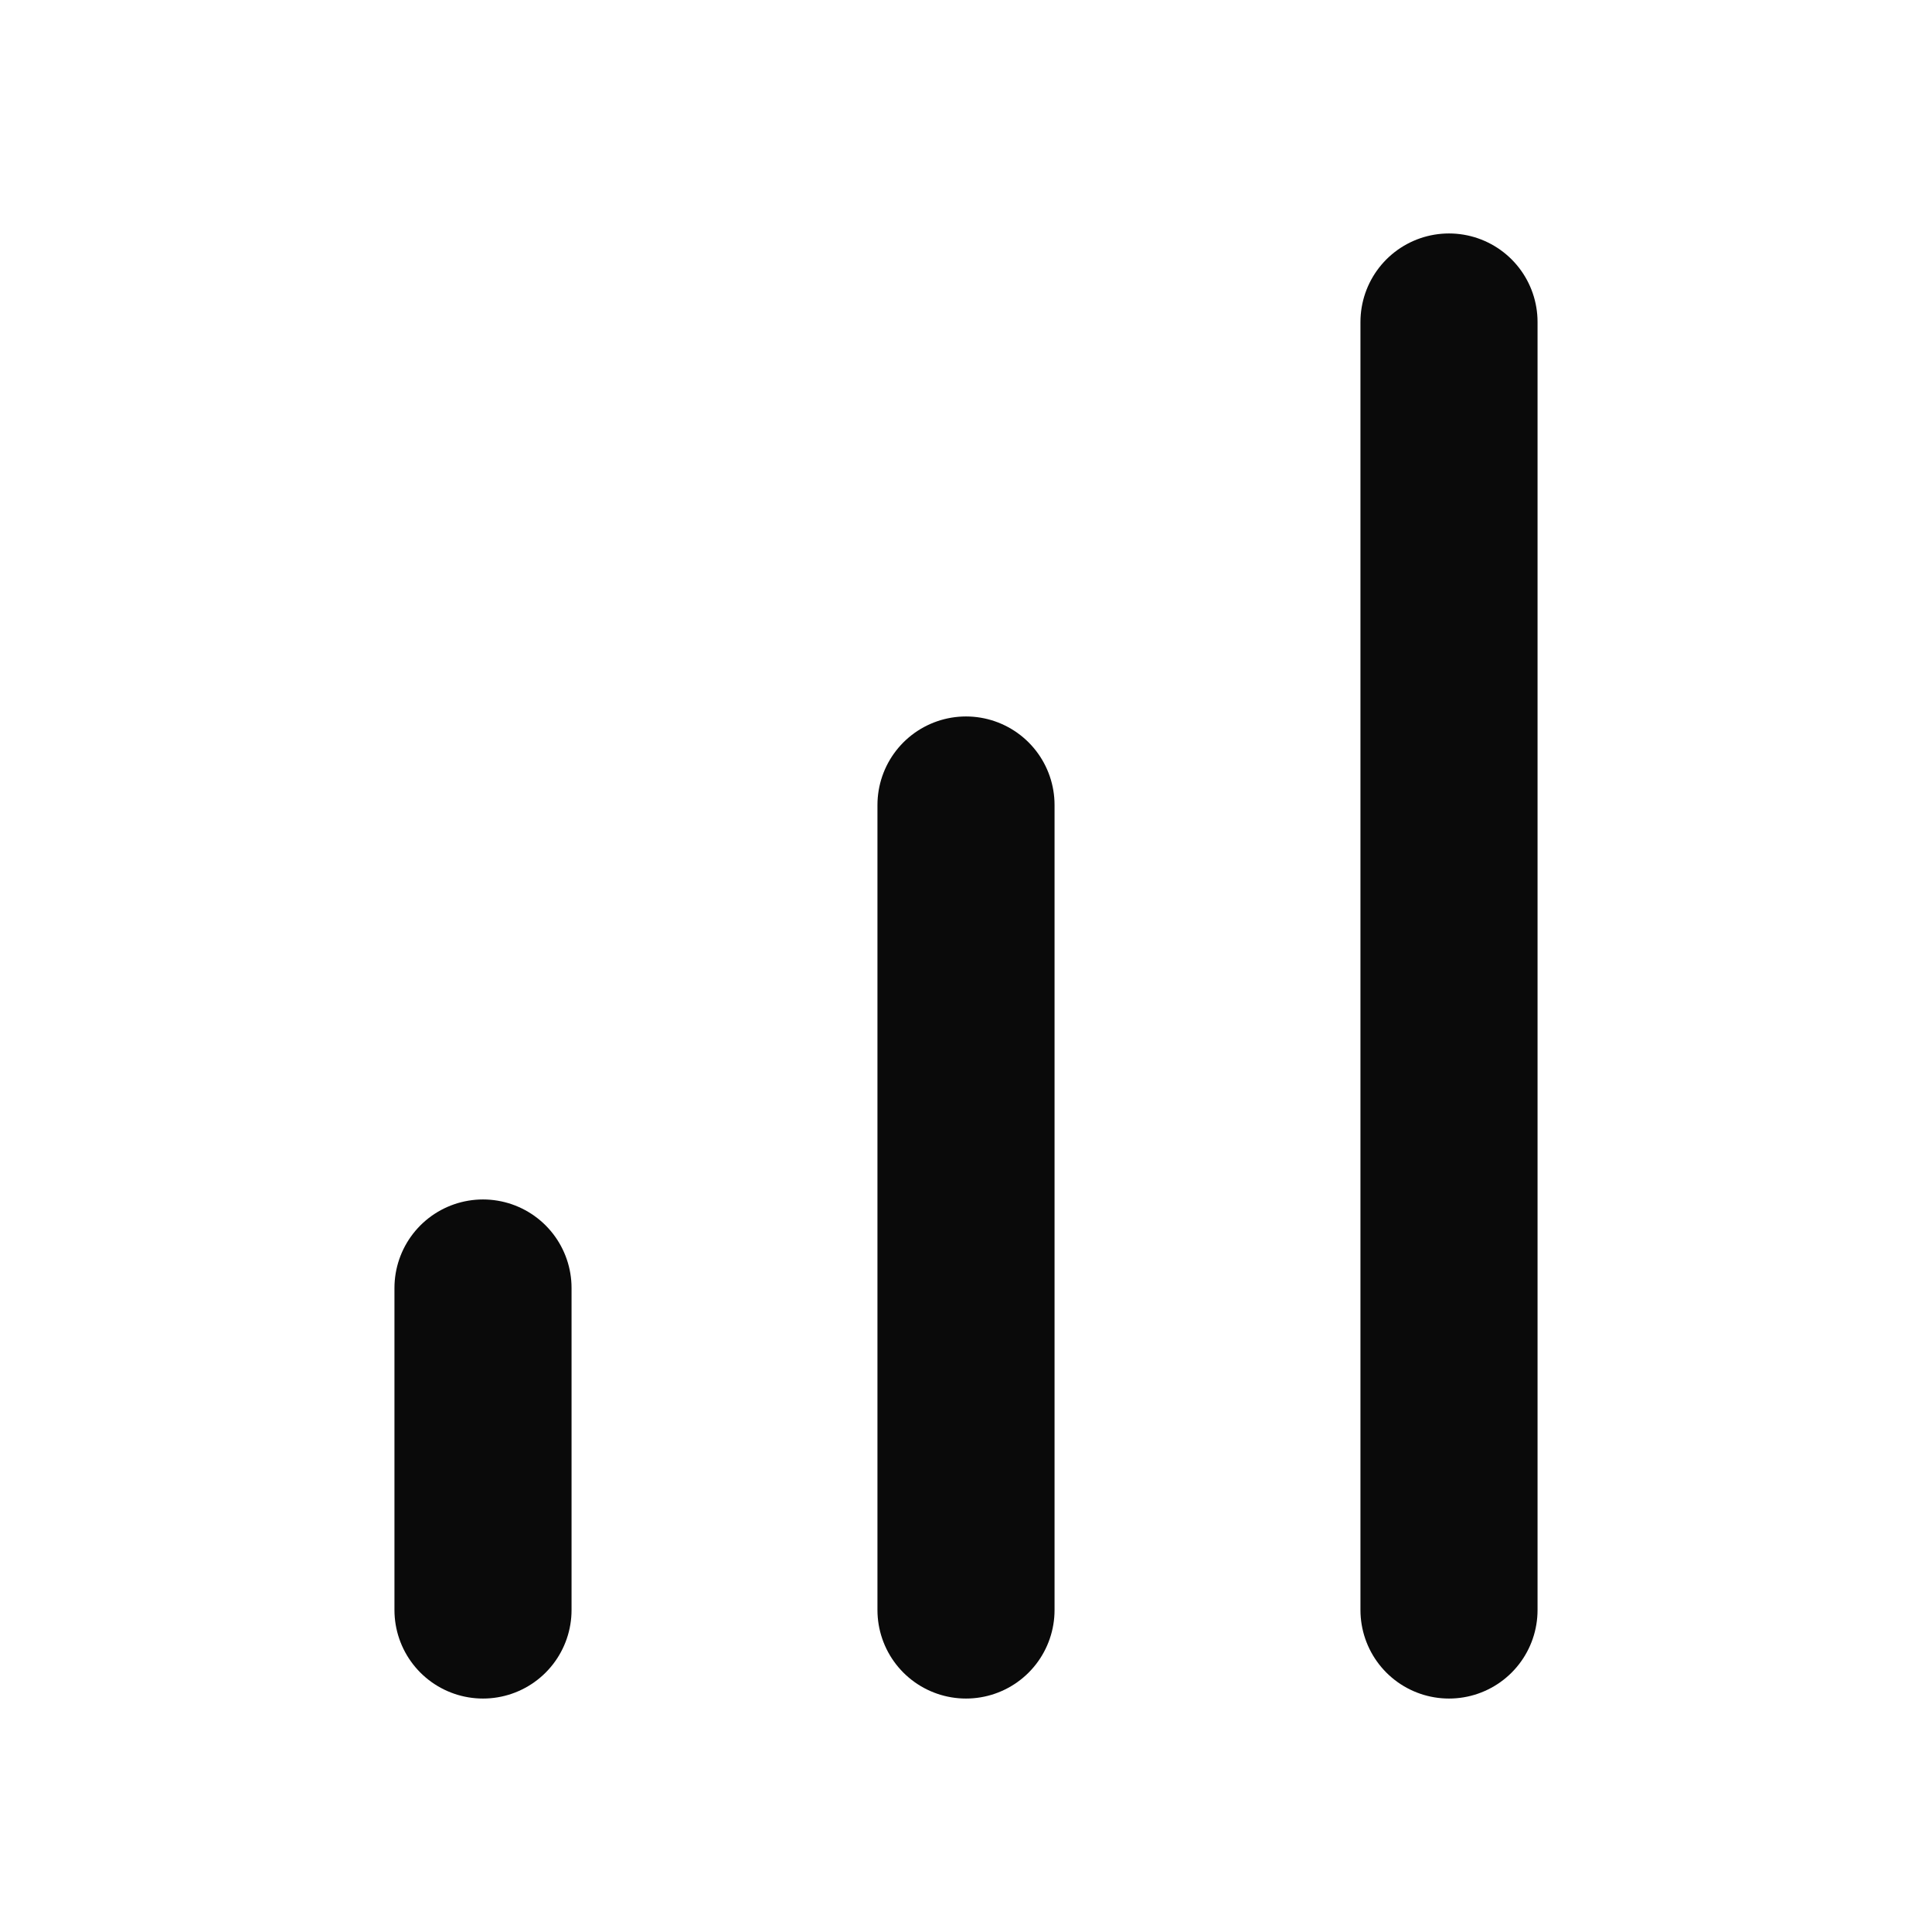
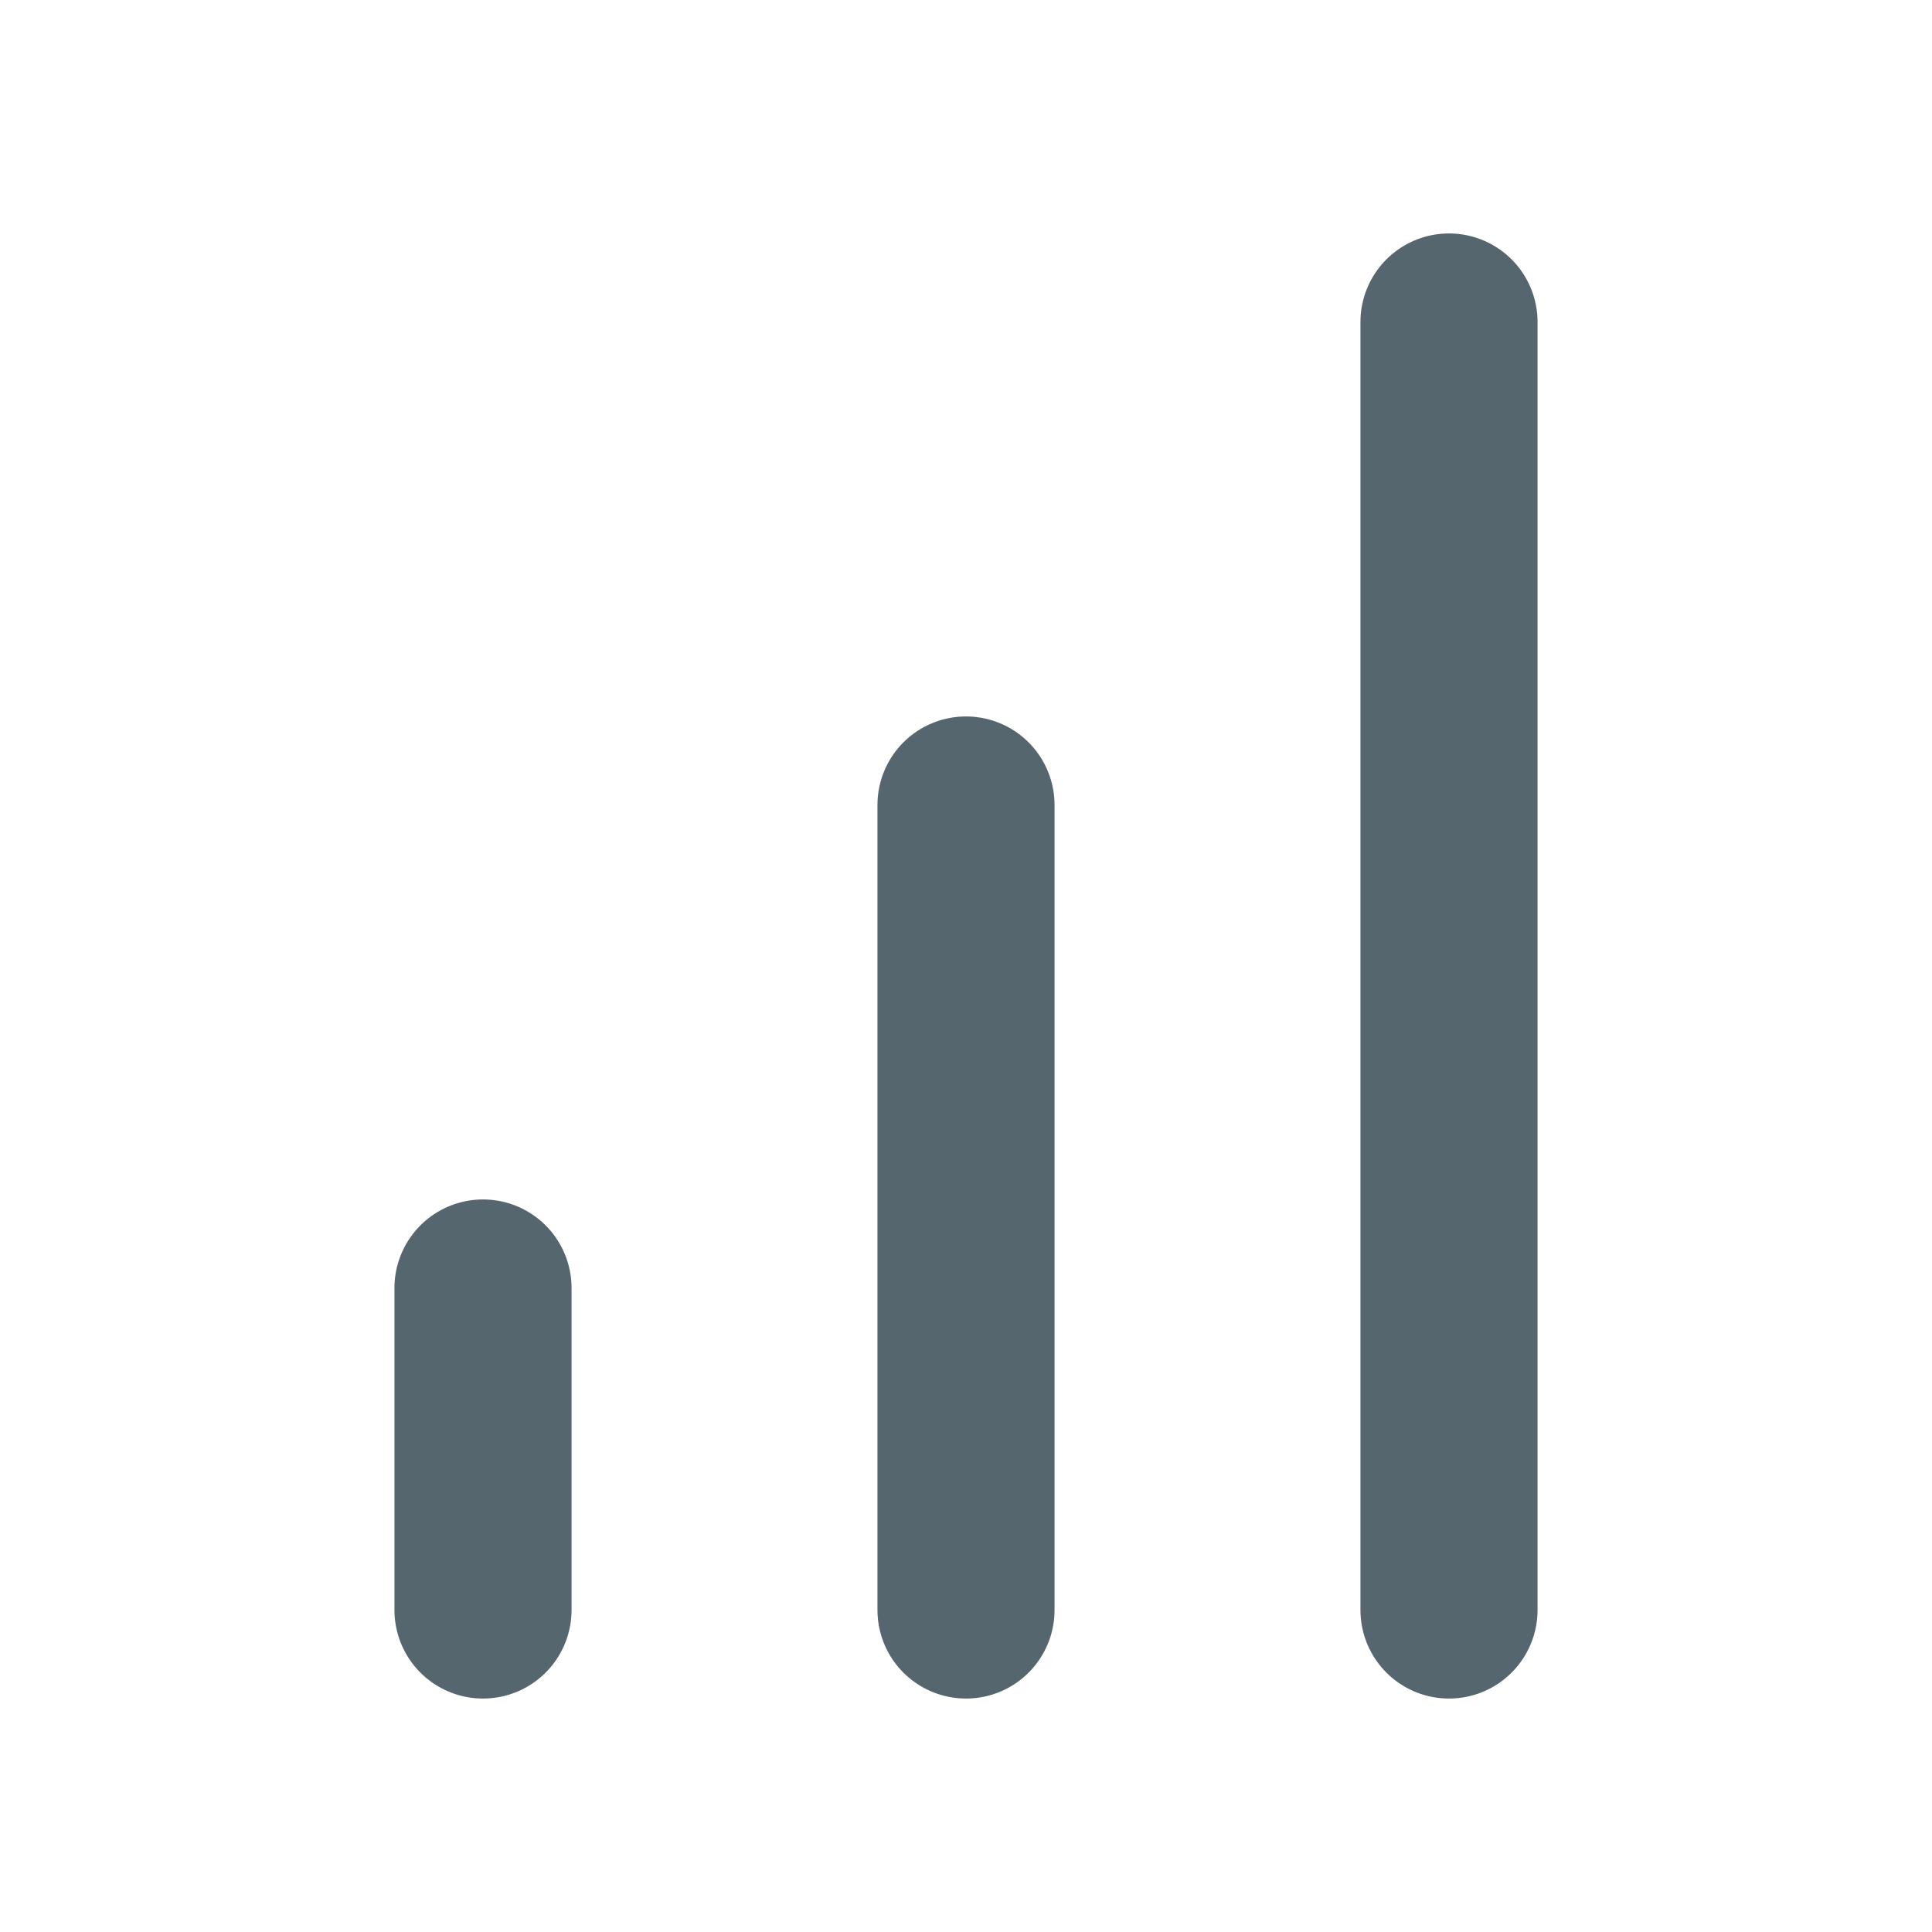
- <svg xmlns="http://www.w3.org/2000/svg" viewBox="0 0 24 24" fill="none" stroke="#0A0A0A" stroke-width="2.2" stroke-linecap="round" stroke-linejoin="round">
+ <svg xmlns="http://www.w3.org/2000/svg" viewBox="0 0 24 24" fill="none" stroke="#56666E" stroke-width="2.2" stroke-linecap="round" stroke-linejoin="round">
  <path d="M12 20V10M18 20V4M6 20v-4" />
</svg>
